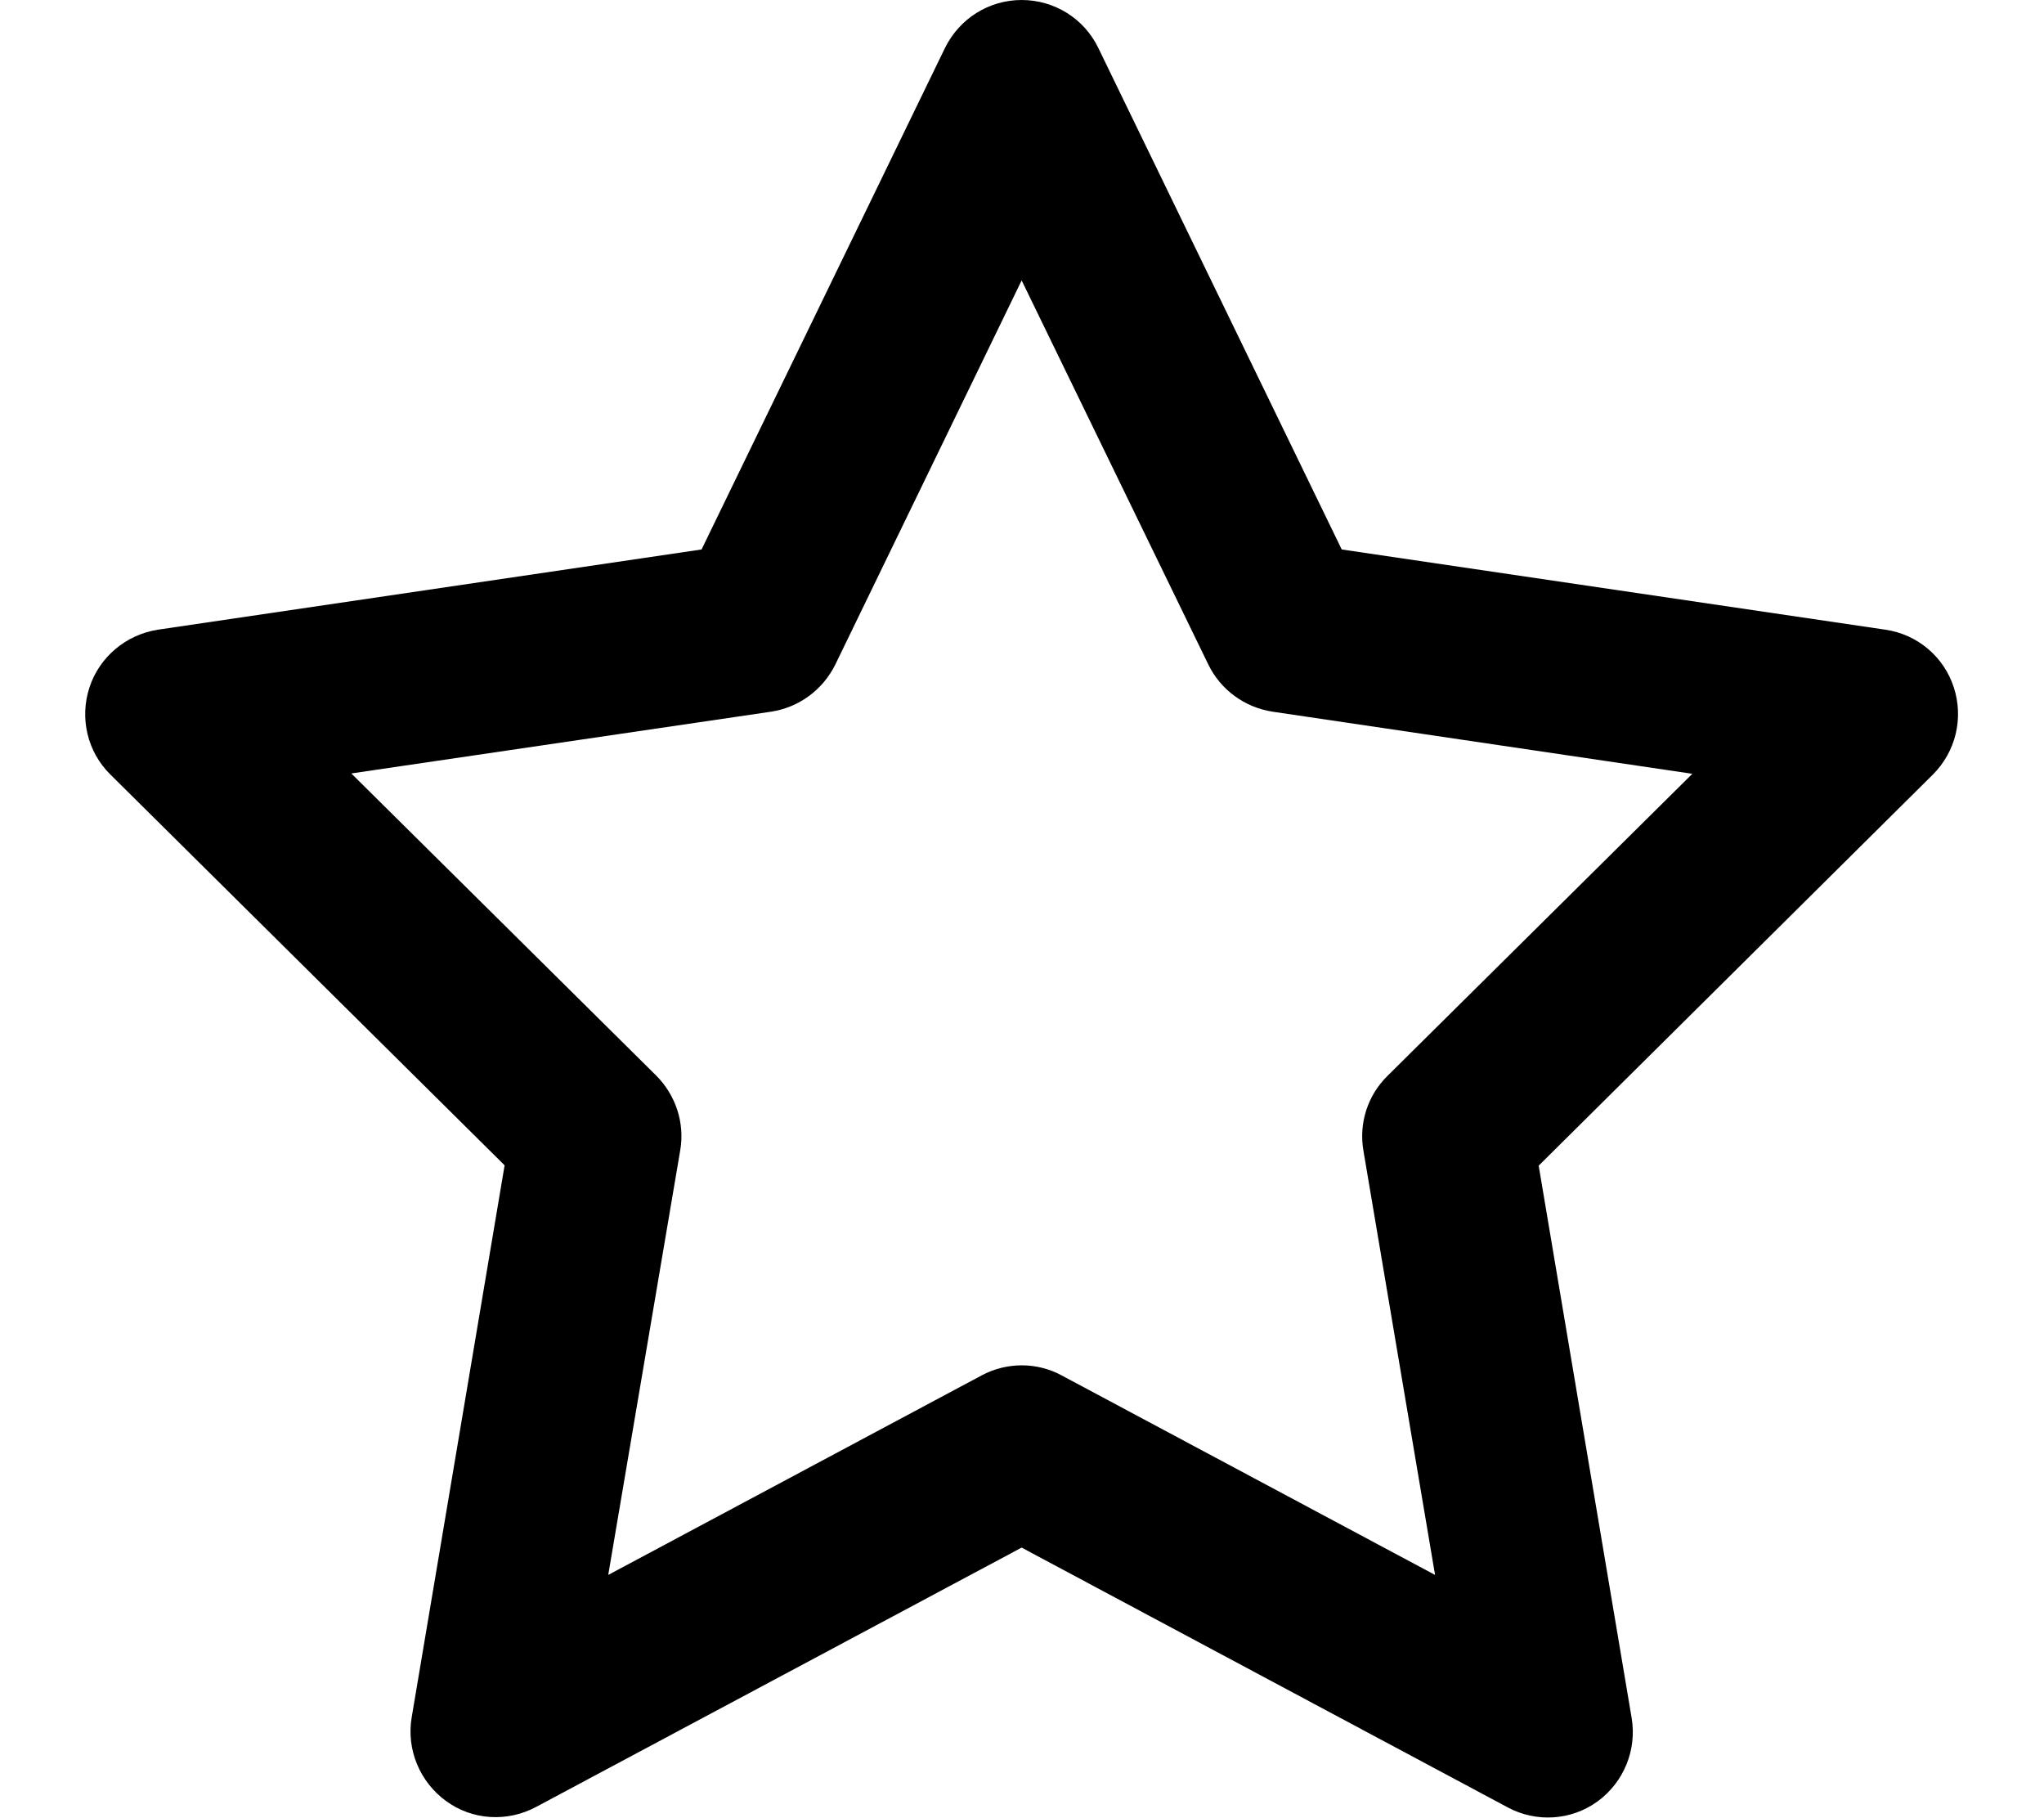
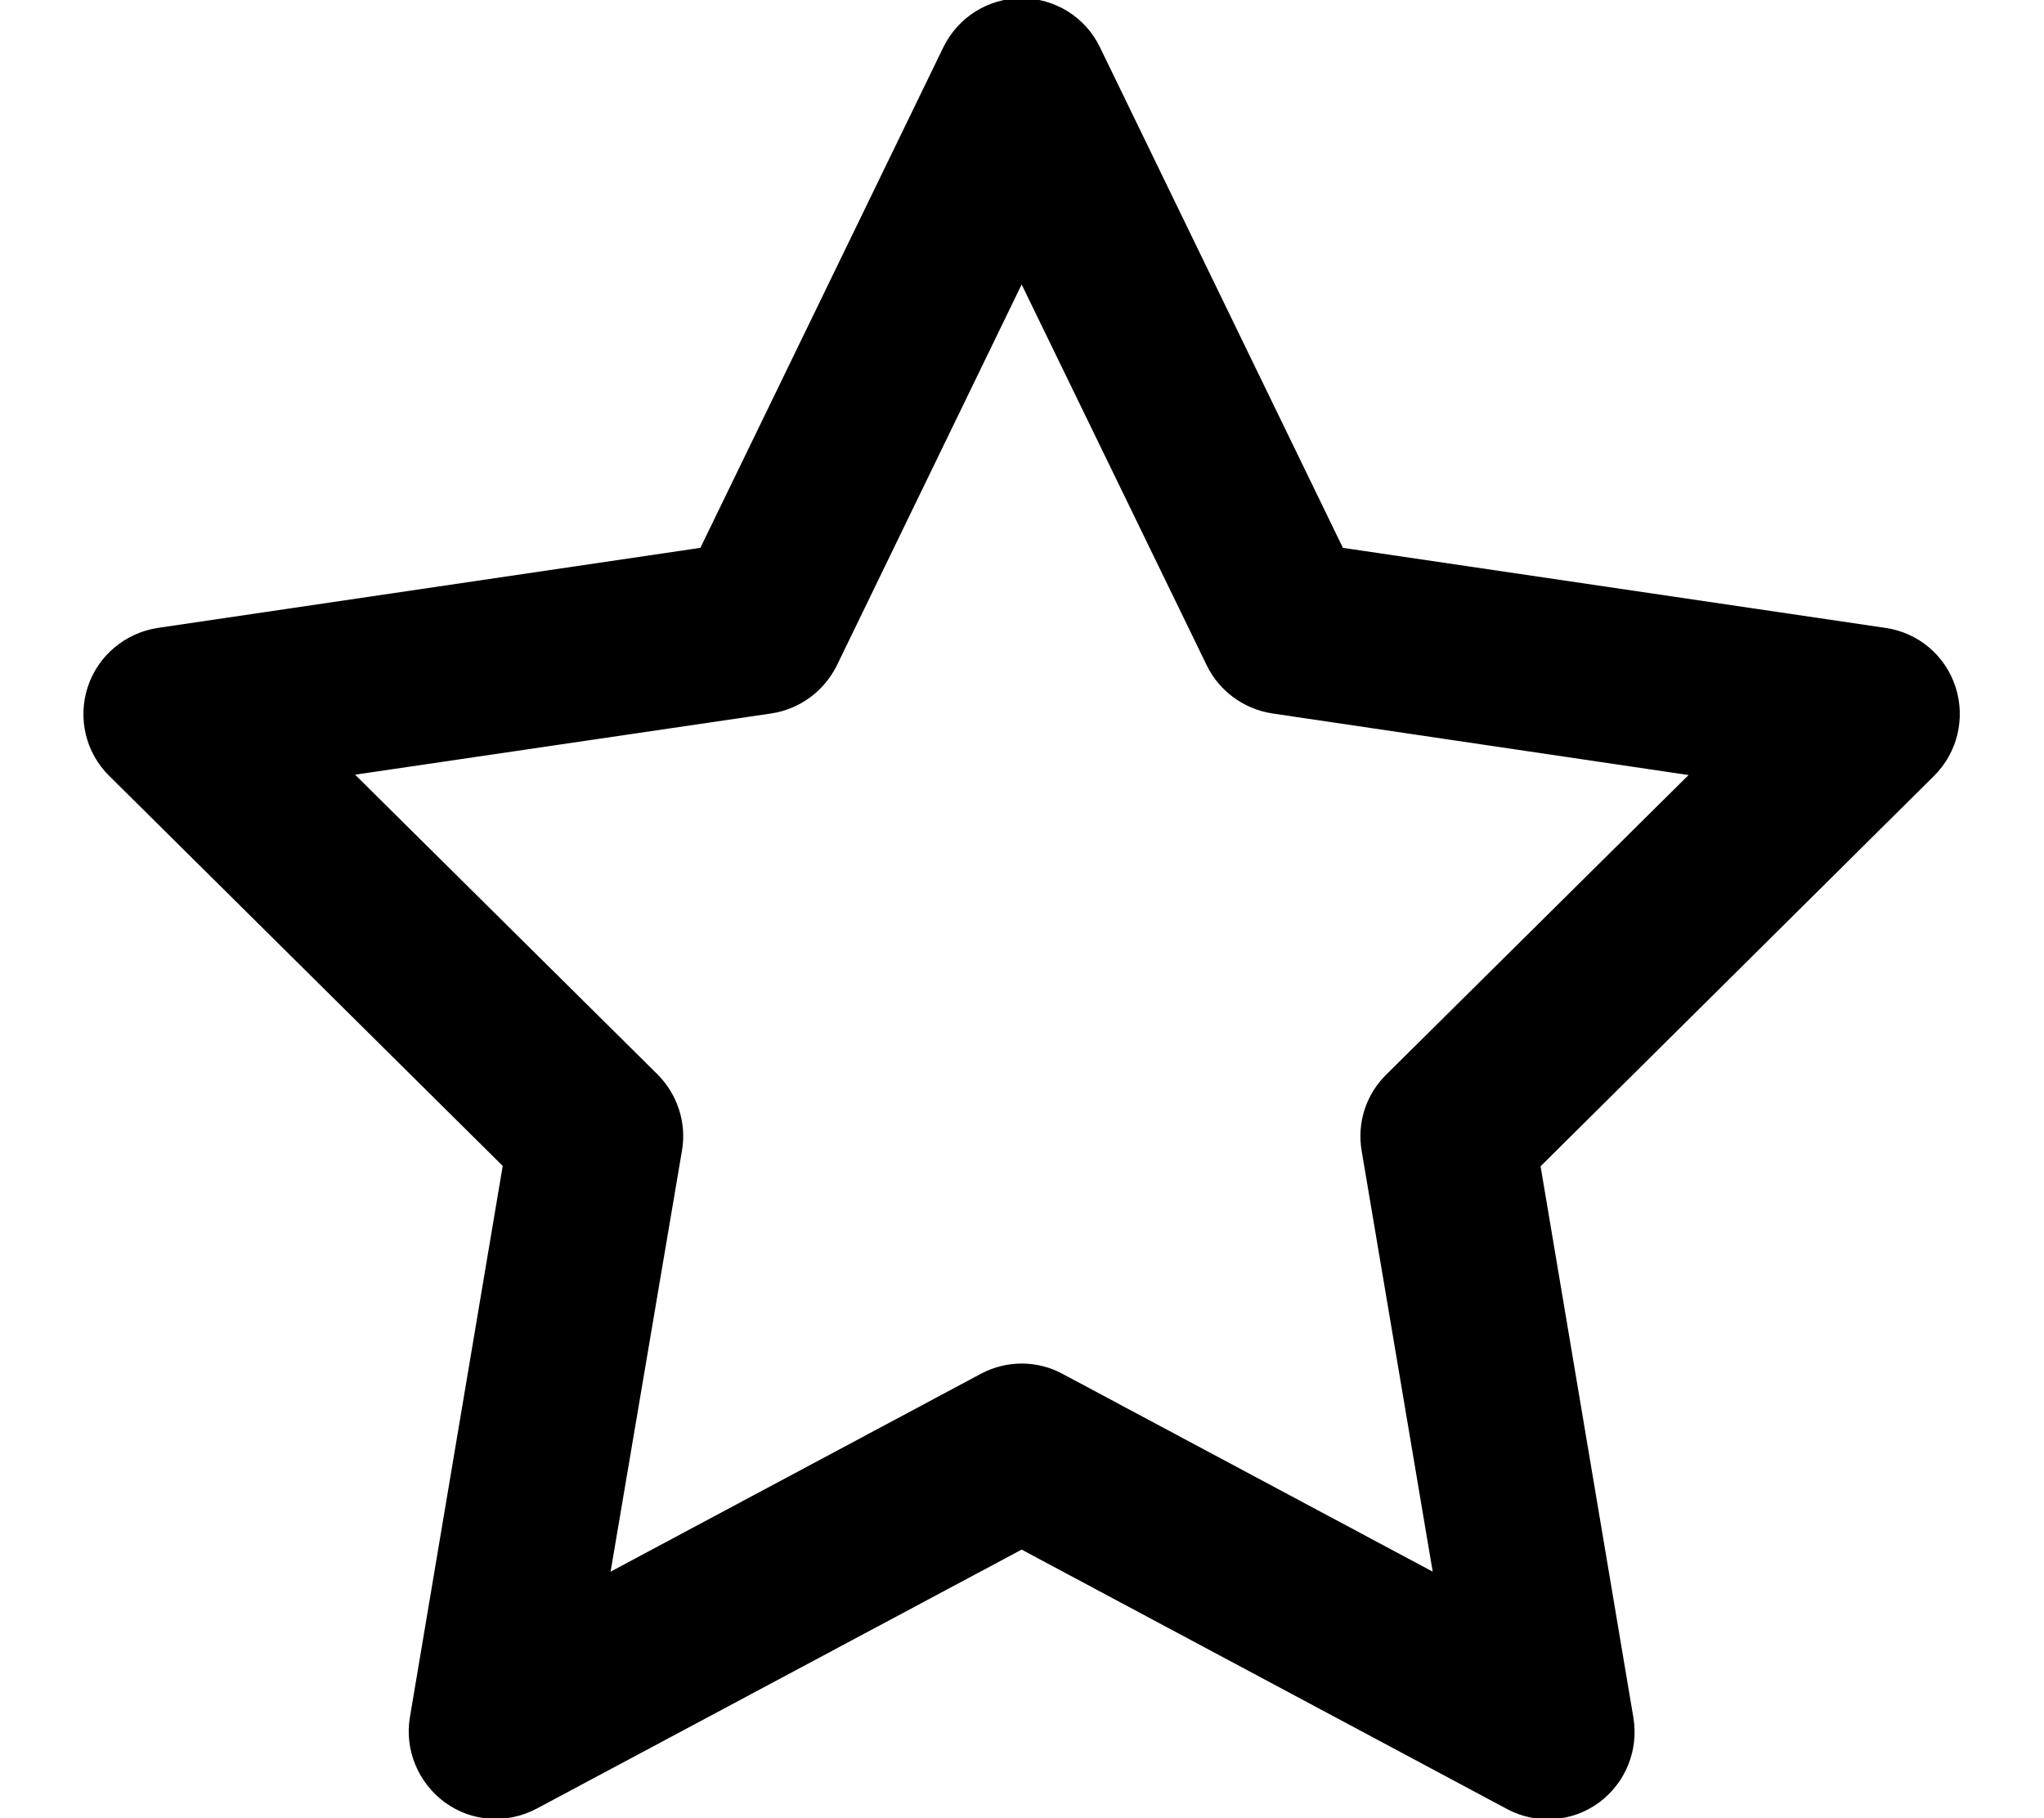
- <svg xmlns="http://www.w3.org/2000/svg" viewBox="0 0 576 512">
-   <path d="M287.9 0c9.2 0 17.6 5.2 21.6 13.5l68.6 141.3 153.2 22.6c9 1.3 16.5 7.6 19.3 16.3s.5 18.1-5.9 24.5L433.6 328.4l26.2 155.6c1.5 9-2.2 18.1-9.6 23.5s-17.3 6-25.3 1.7l-137-73.2L151 509.1c-8.1 4.3-17.9 3.7-25.3-1.7s-11.2-14.5-9.7-23.5l26.2-155.6L31.1 218.2c-6.5-6.4-8.7-15.9-5.9-24.5s10.3-14.9 19.3-16.3l153.2-22.6L266.3 13.5C270.4 5.2 278.7 0 287.9 0zm0 79L235.4 187.2c-3.5 7.1-10.2 12.1-18.1 13.3L99 217.9 184.9 303c5.5 5.5 8.1 13.3 6.8 21L171.4 443.7l105.2-56.2c7.1-3.8 15.6-3.8 22.6 0l105.2 56.2L384.2 324.1c-1.3-7.7 1.2-15.5 6.8-21l85.9-85.1L358.6 200.5c-7.8-1.2-14.6-6.1-18.1-13.3L287.9 79z" />
+ <svg xmlns="http://www.w3.org/2000/svg" fill="currentColor" viewBox="0 0 576 512">
+   <path d="M287.9 0c9.2 0 17.6 5.2 21.6 13.5l68.6 141.3 153.2 22.6c9 1.3 16.5 7.6 19.3 16.3s.5 18.1-5.9 24.5L433.6 328.4l26.2 155.6c1.5 9-2.2 18.1-9.6 23.5s-17.3 6-25.3 1.7l-137-73.2L151 509.1c-8.1 4.3-17.9 3.7-25.3-1.7s-11.2-14.5-9.7-23.5l26.2-155.6L31.1 218.2c-6.5-6.4-8.7-15.9-5.9-24.5s10.3-14.9 19.3-16.3l153.2-22.6L266.3 13.5C270.4 5.2 278.7 0 287.9 0zm0 79L235.4 187.2c-3.5 7.1-10.2 12.1-18.1 13.3L99 217.9 184.9 303c5.5 5.5 8.1 13.3 6.8 21L171.4 443.7l105.2-56.2c7.1-3.8 15.6-3.8 22.6 0l105.2 56.2L384.2 324.1c-1.3-7.7 1.2-15.5 6.8-21l85.9-85.1L358.6 200.5c-7.8-1.2-14.6-6.1-18.1-13.3L287.9 79z" fill="currentColor" stroke="currentColor" />
</svg>
